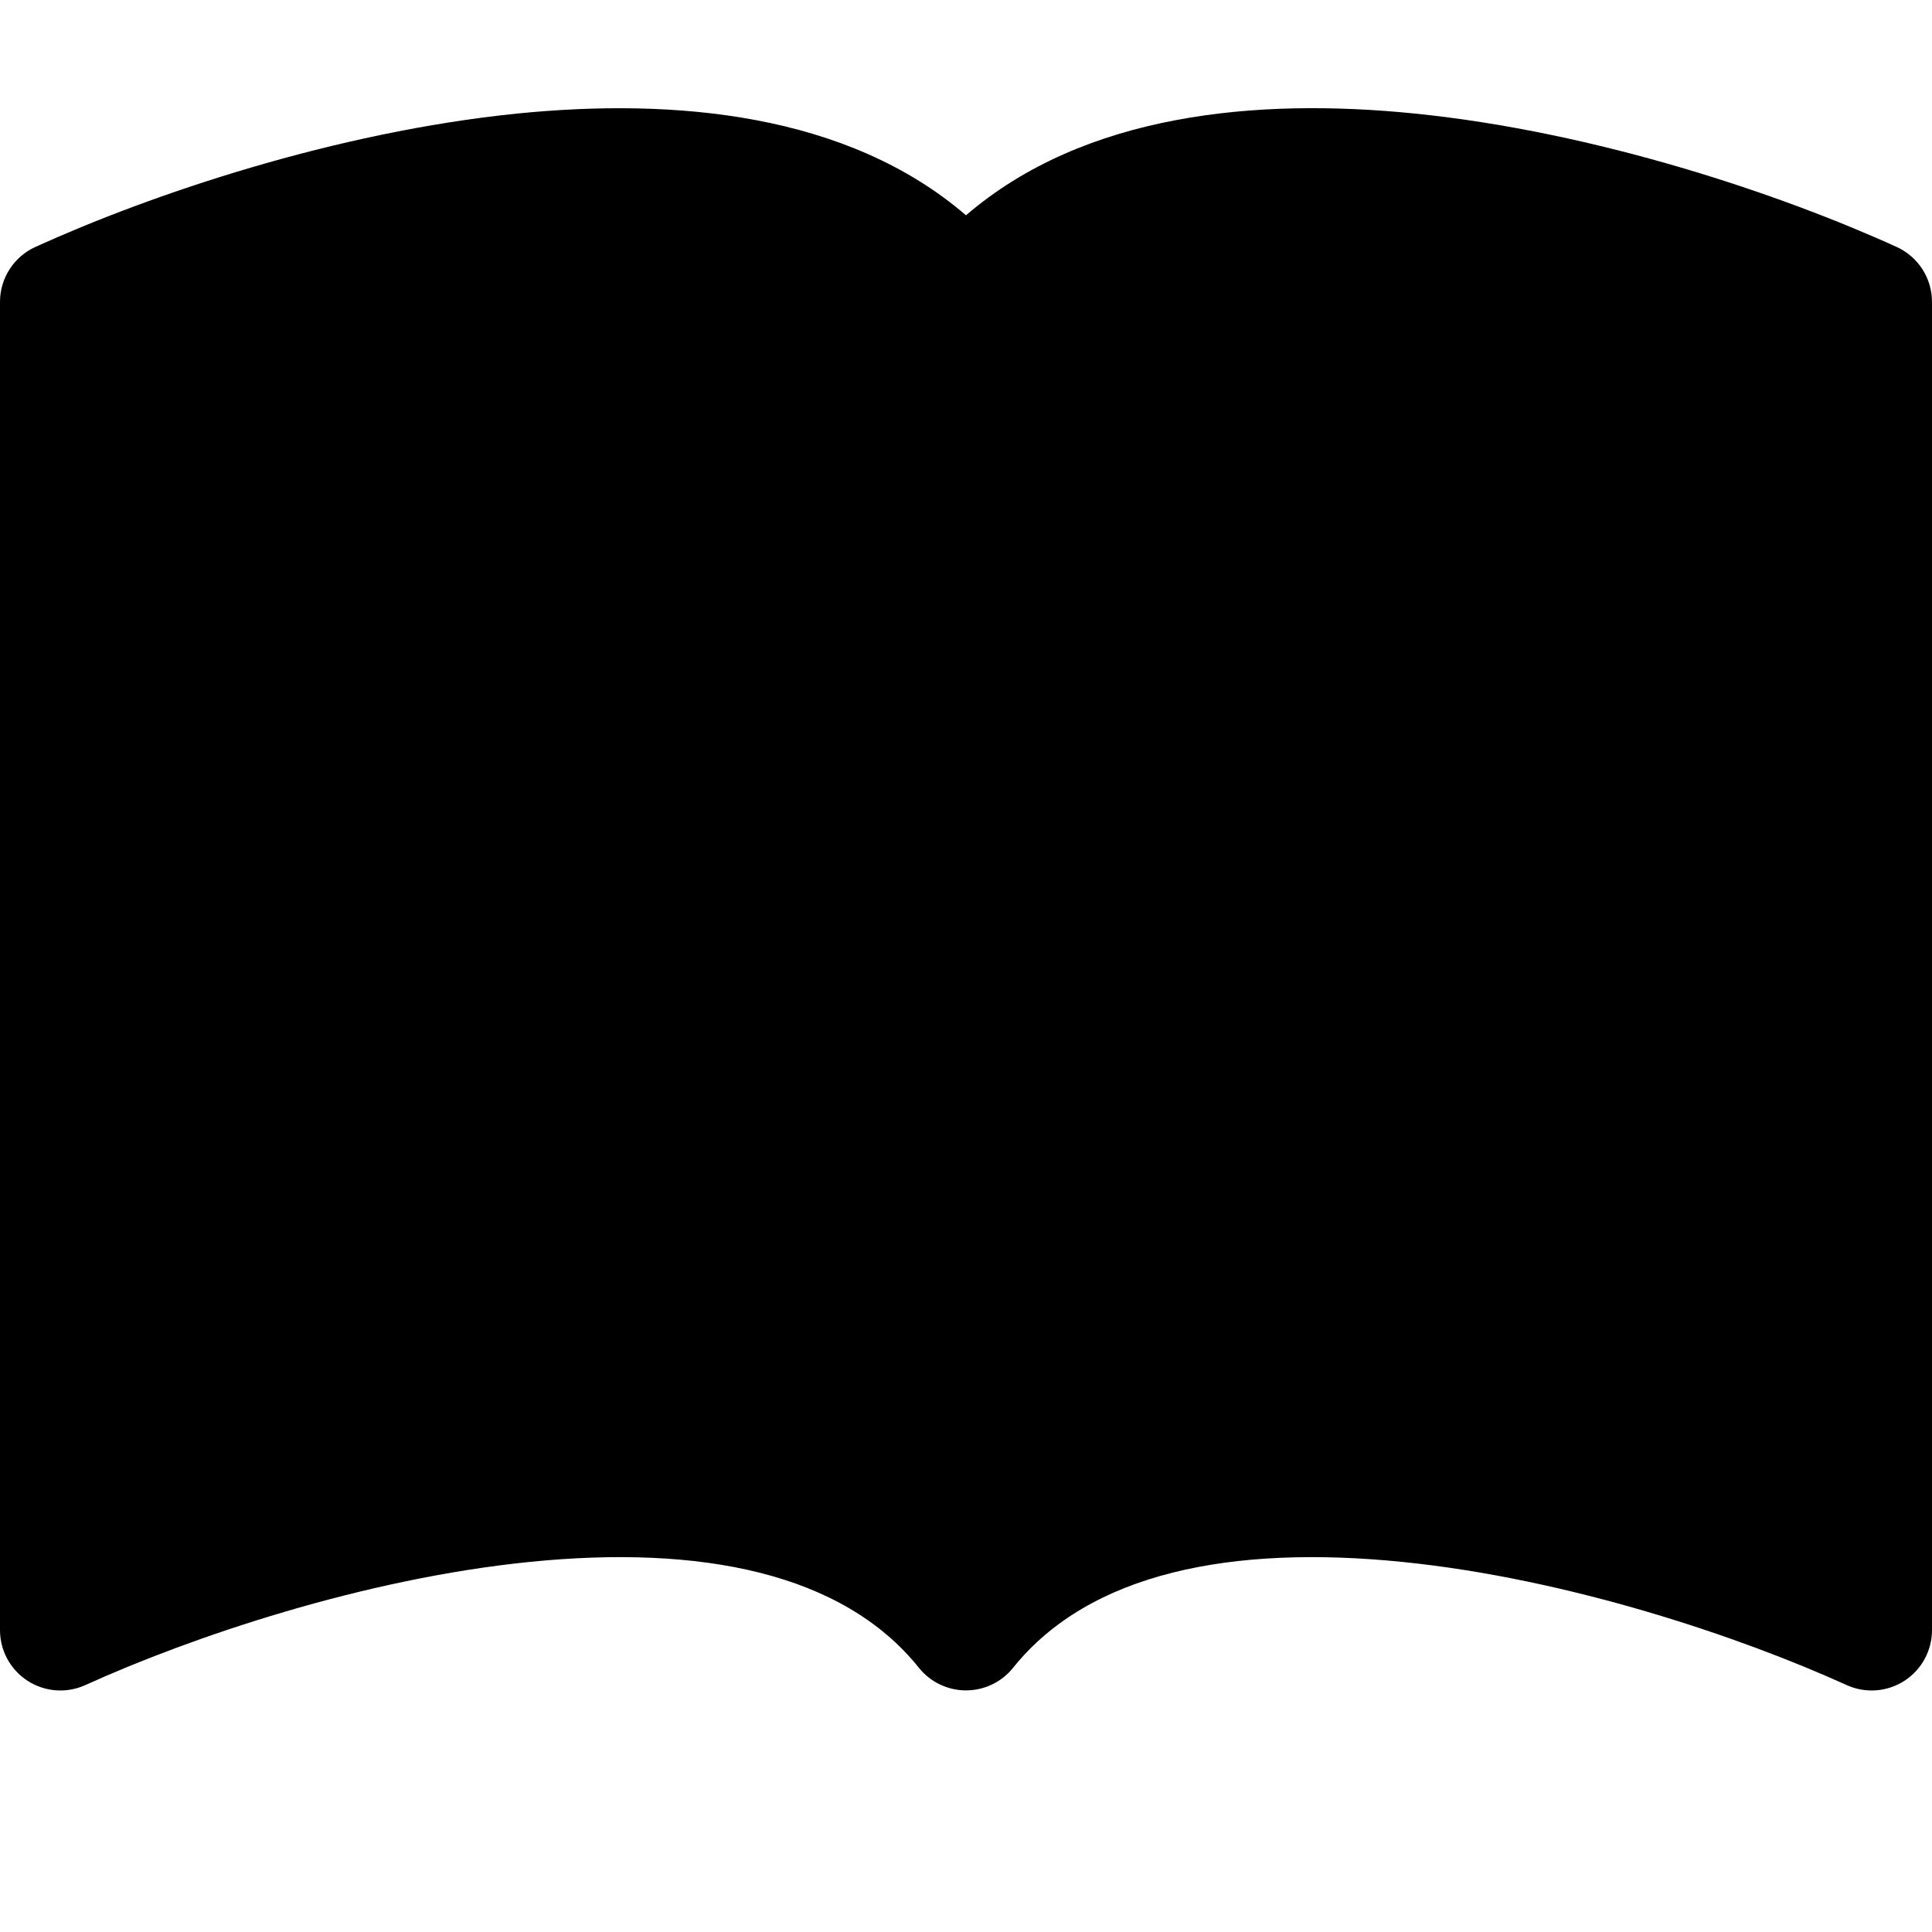
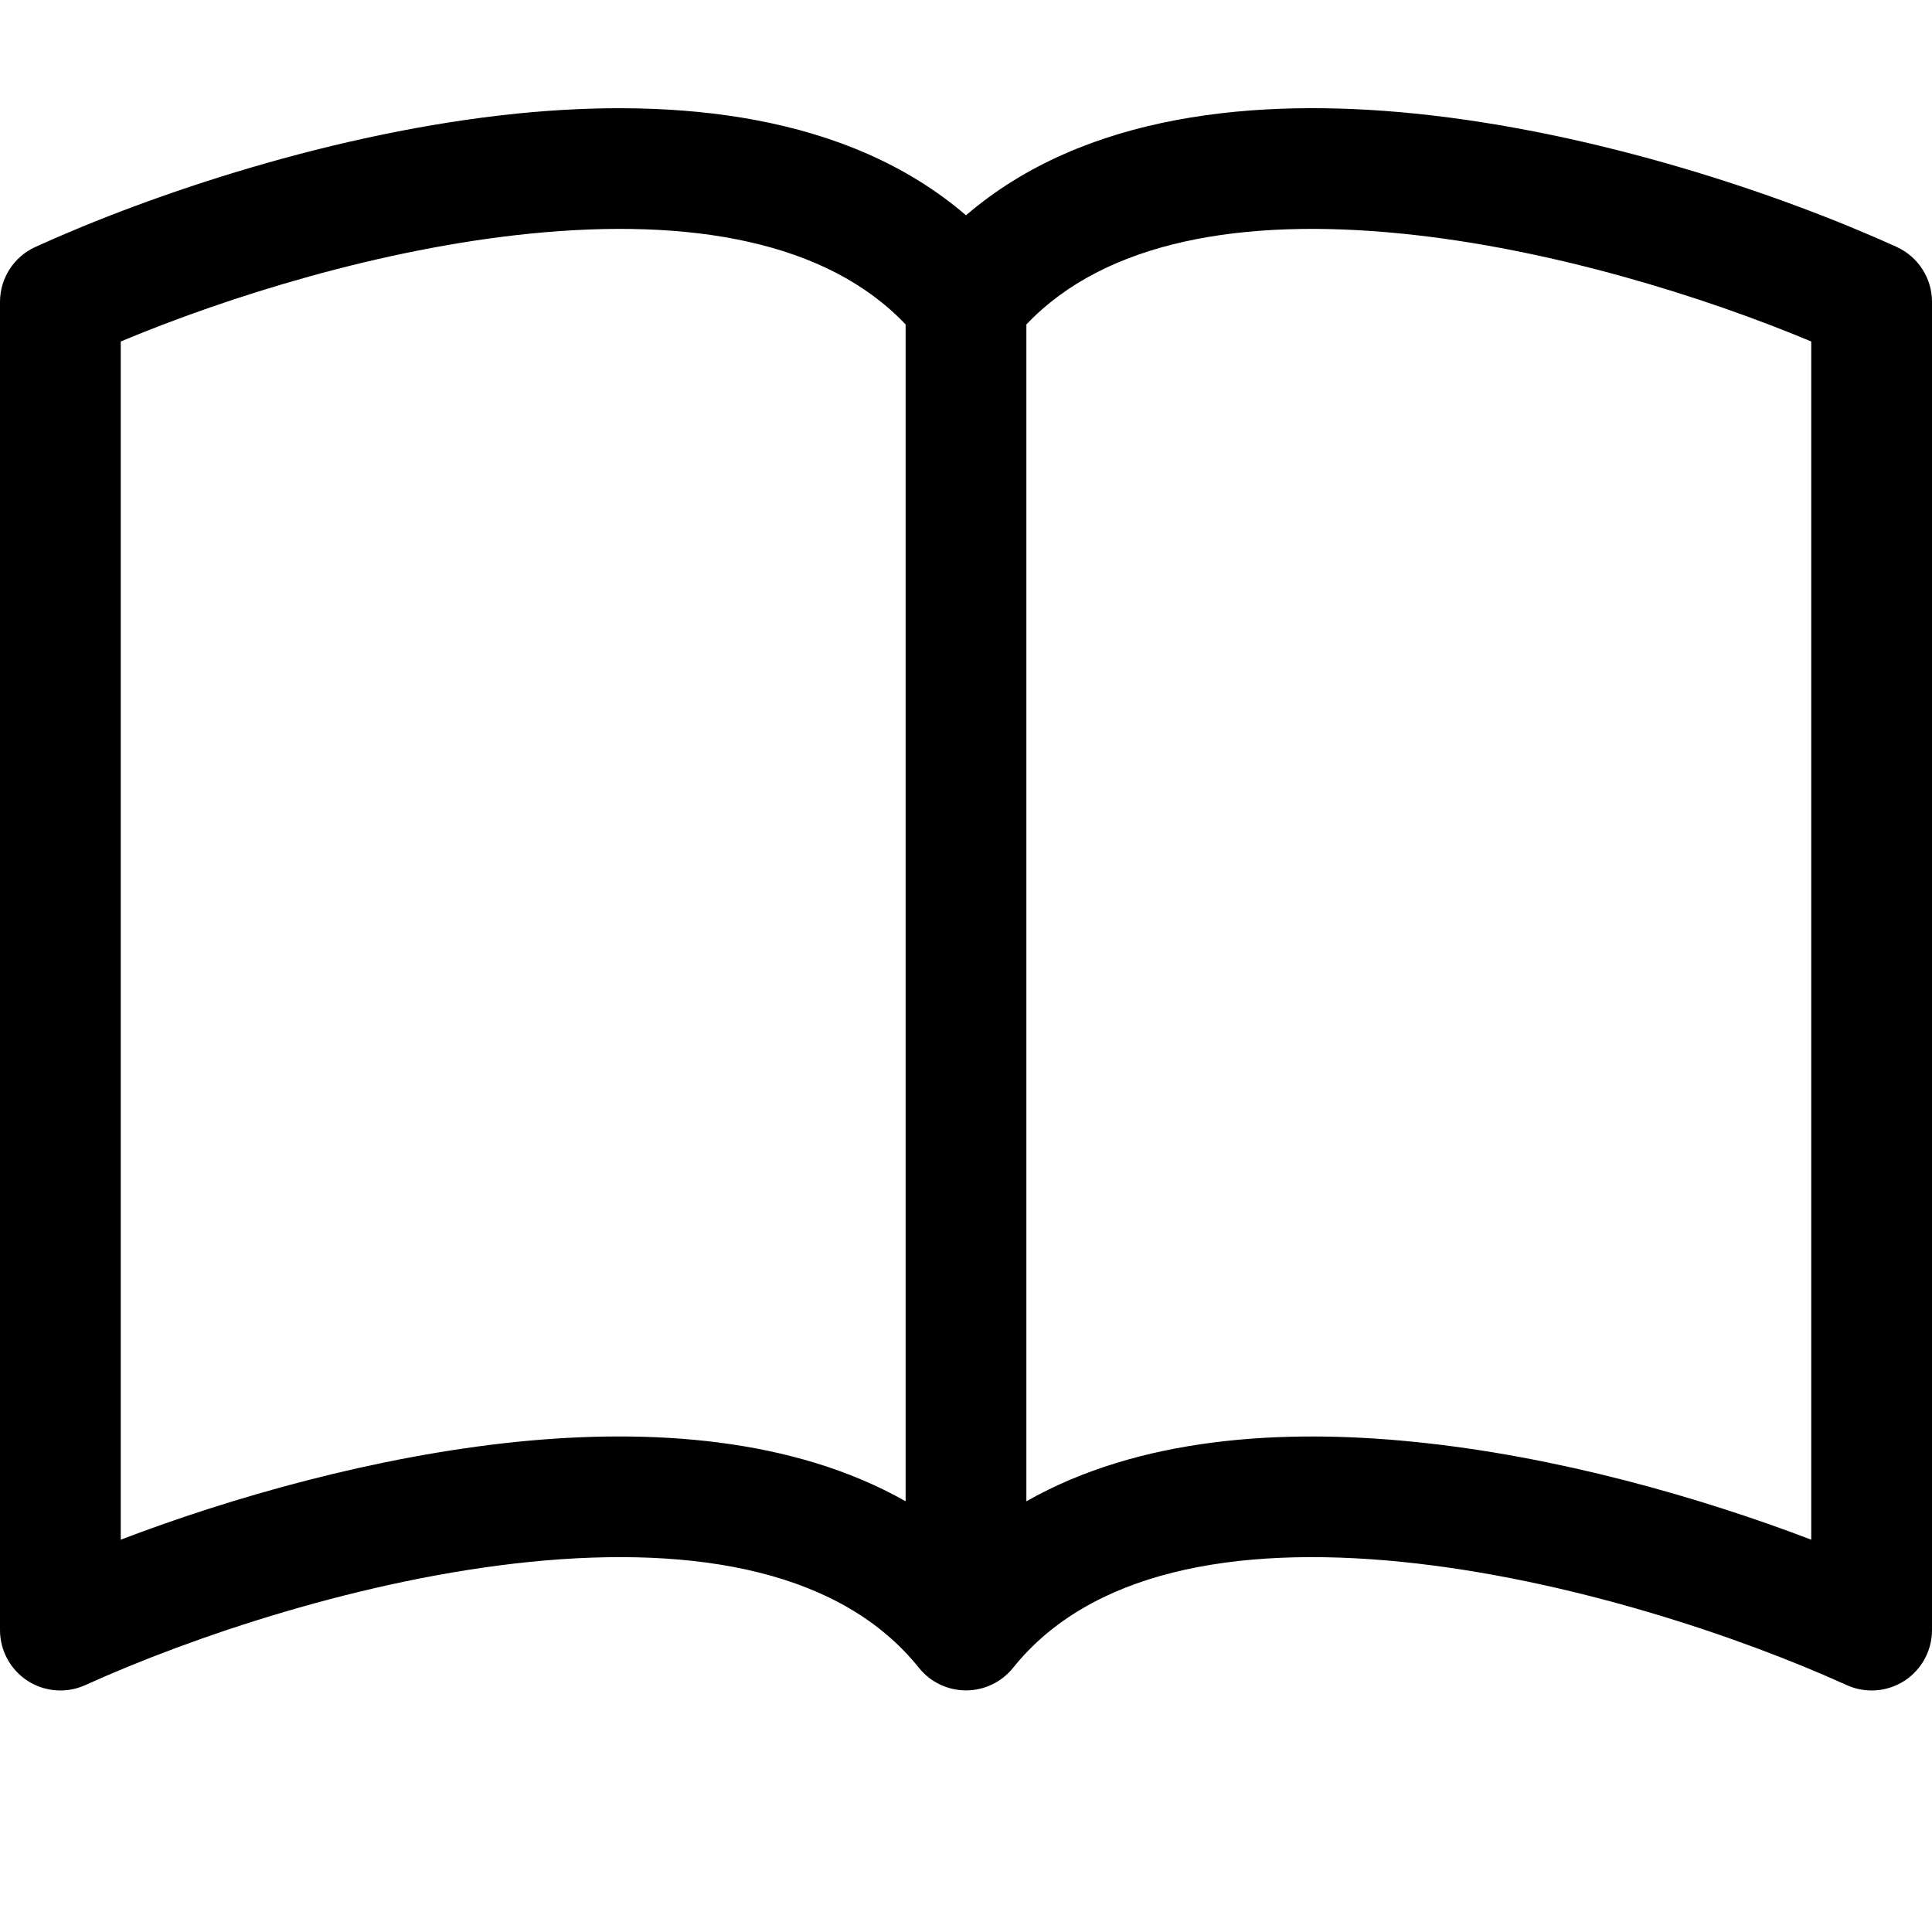
- <svg xmlns="http://www.w3.org/2000/svg" width="16" height="16" fill="currentColor" class="bi bi-book-fill" viewBox="0 0 16 16">
-   <path d="M8 1.783C7.015.936 5.587.81 4.287.94c-1.514.153-3.042.672-3.994 1.105A.5.5 0 0 0 0 2.5v11a.5.5 0 0 0 .707.455c.882-.4 2.303-.881 3.68-1.02 1.409-.142 2.59.087 3.223.877a.5.5 0 0 0 .78 0c.633-.79 1.814-1.019 3.222-.877 1.378.139 2.8.62 3.681 1.02A.5.5 0 0 0 16 13.5v-11a.5.5 0 0 0-.293-.455c-.952-.433-2.48-.952-3.994-1.105C10.413.809 8.985.936 8 1.783z" />
+ <svg xmlns="http://www.w3.org/2000/svg" width="16" height="16" fill="currentColor" class="bi bi-book" viewBox="0 0 16 16">
+   <path d="M1 2.828c.885-.37 2.154-.769 3.388-.893 1.33-.134 2.458.063 3.112.752v9.746c-.935-.53-2.12-.603-3.213-.493-1.18.12-2.37.461-3.287.811V2.828zm7.5-.141c.654-.689 1.782-.886 3.112-.752 1.234.124 2.503.523 3.388.893v9.923c-.918-.35-2.107-.692-3.287-.81-1.094-.111-2.278-.039-3.213.492V2.687zM8 1.783C7.015.936 5.587.81 4.287.94c-1.514.153-3.042.672-3.994 1.105A.5.5 0 0 0 0 2.5v11a.5.5 0 0 0 .707.455c.882-.4 2.303-.881 3.68-1.02 1.409-.142 2.59.087 3.223.877a.5.5 0 0 0 .78 0c.633-.79 1.814-1.019 3.222-.877 1.378.139 2.8.62 3.681 1.02A.5.5 0 0 0 16 13.5v-11a.5.5 0 0 0-.293-.455c-.952-.433-2.48-.952-3.994-1.105C10.413.809 8.985.936 8 1.783z" />
</svg>
